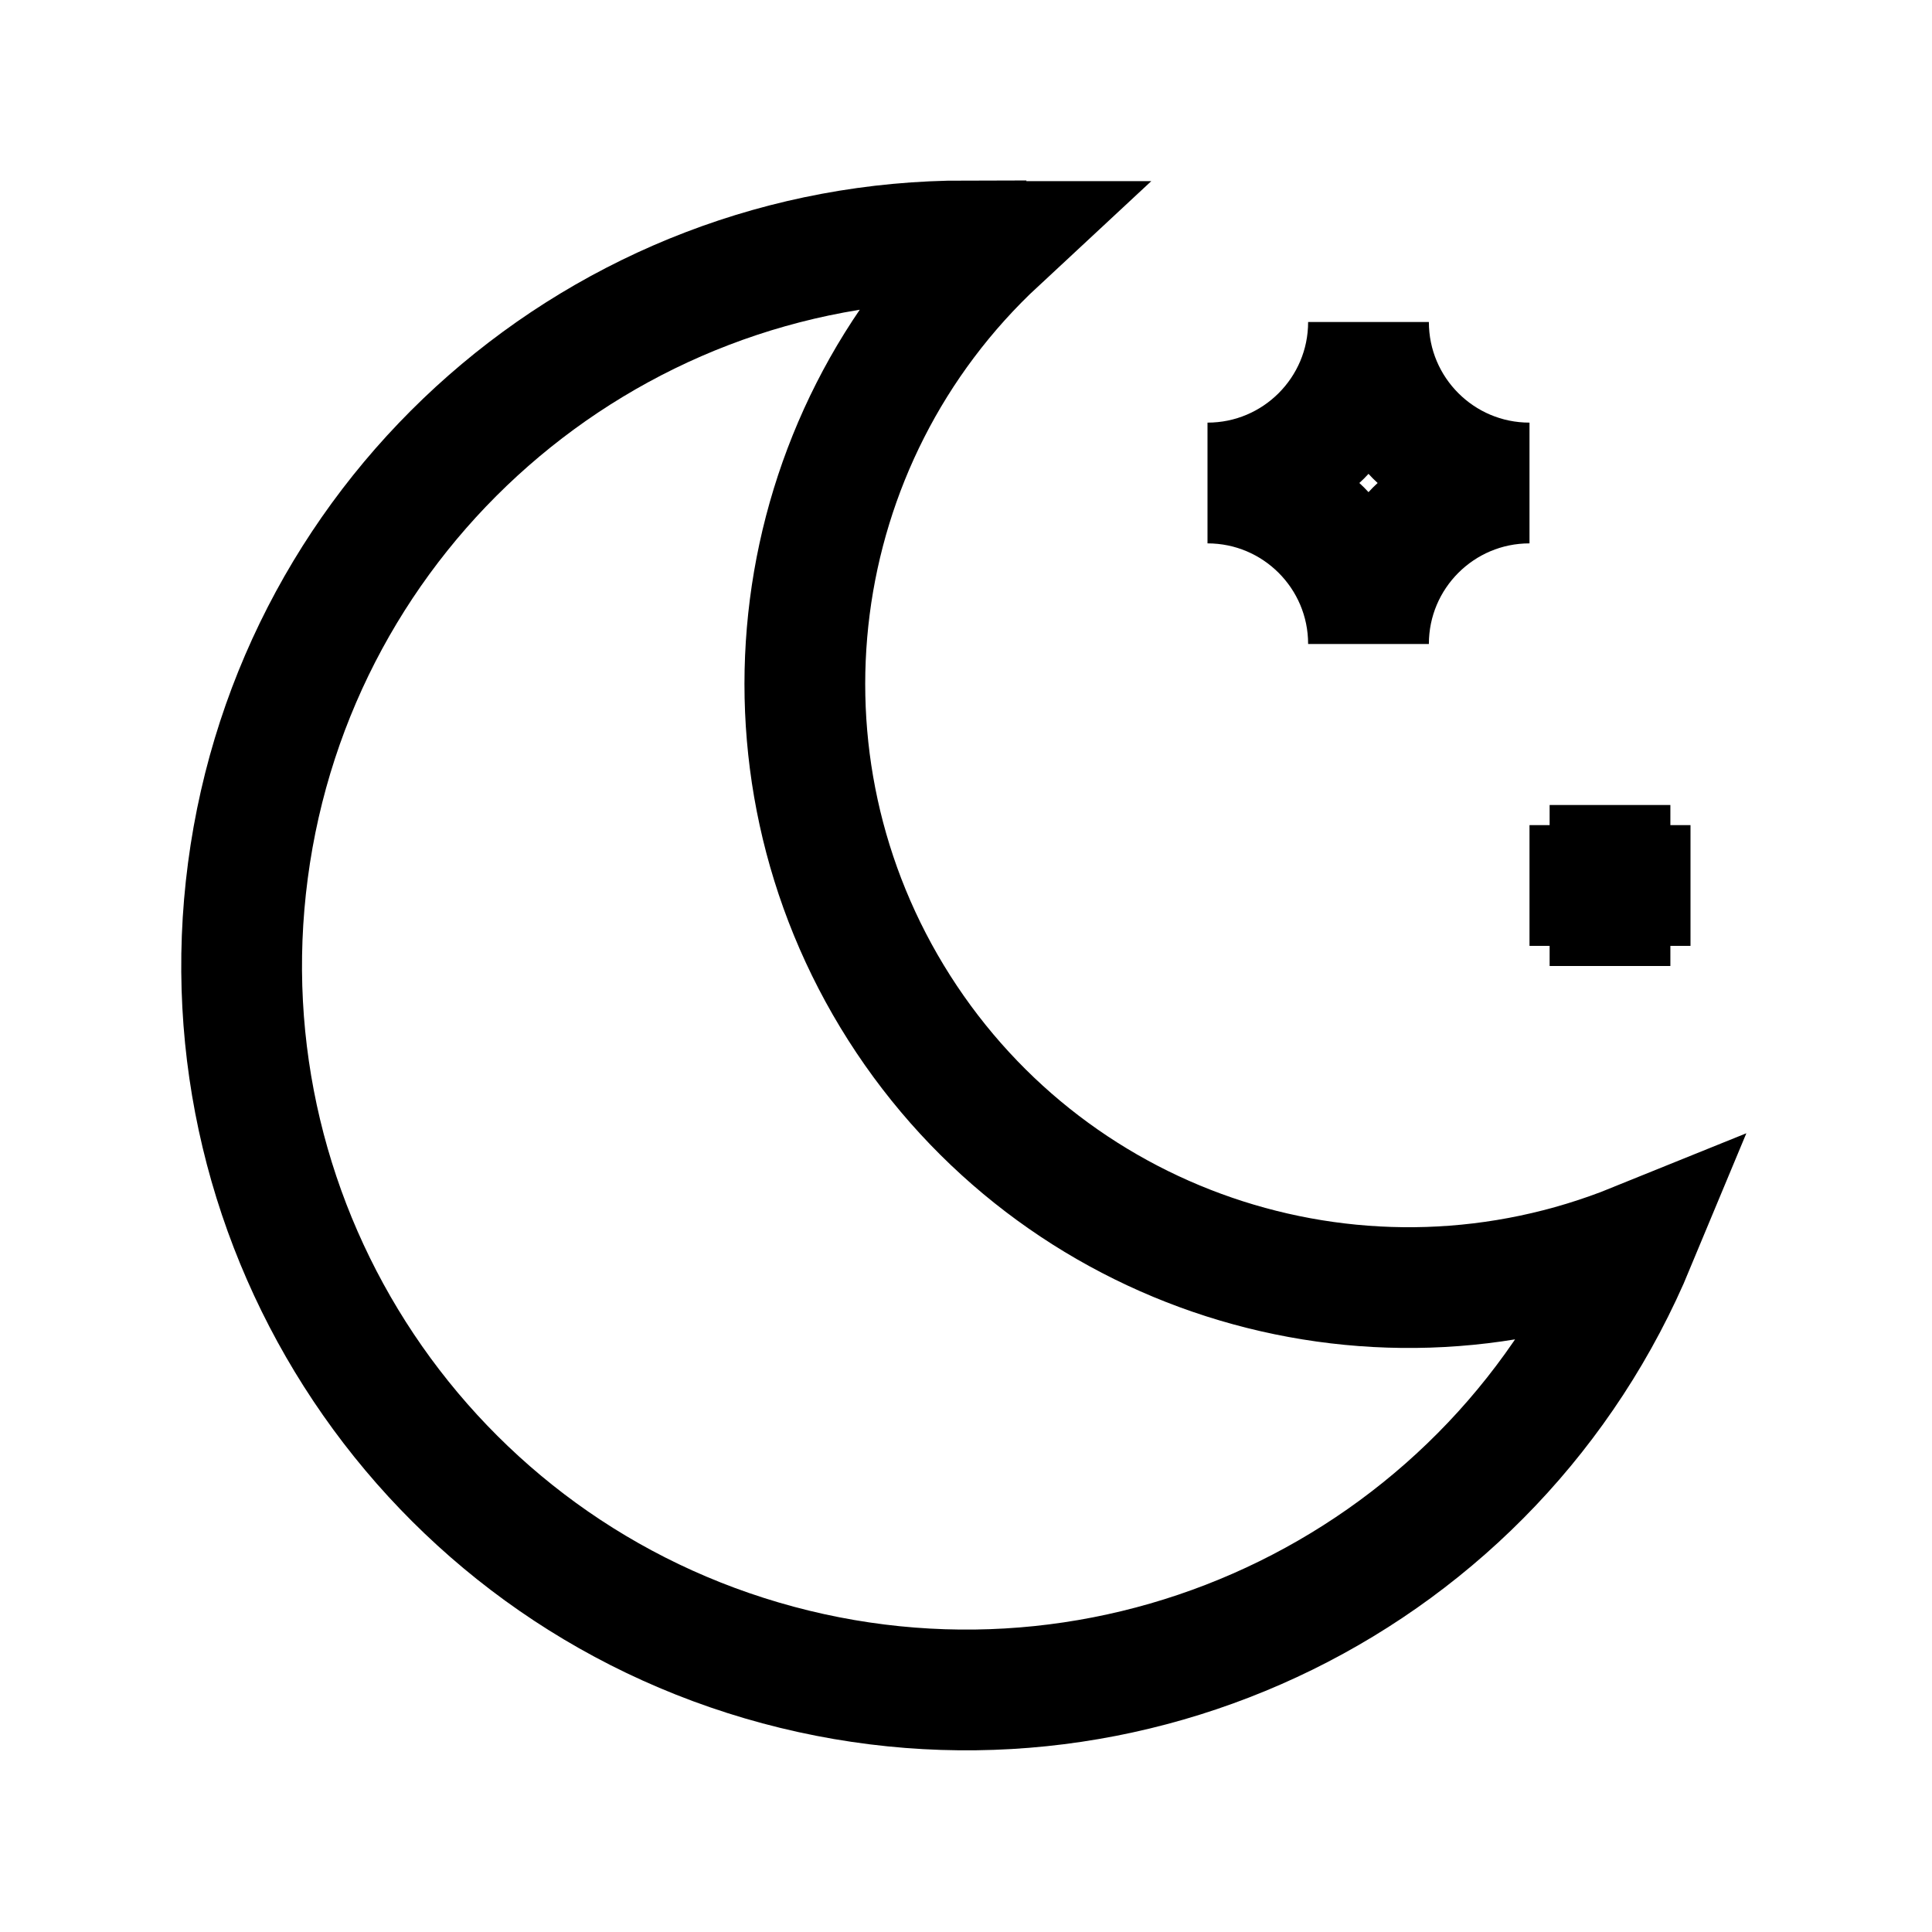
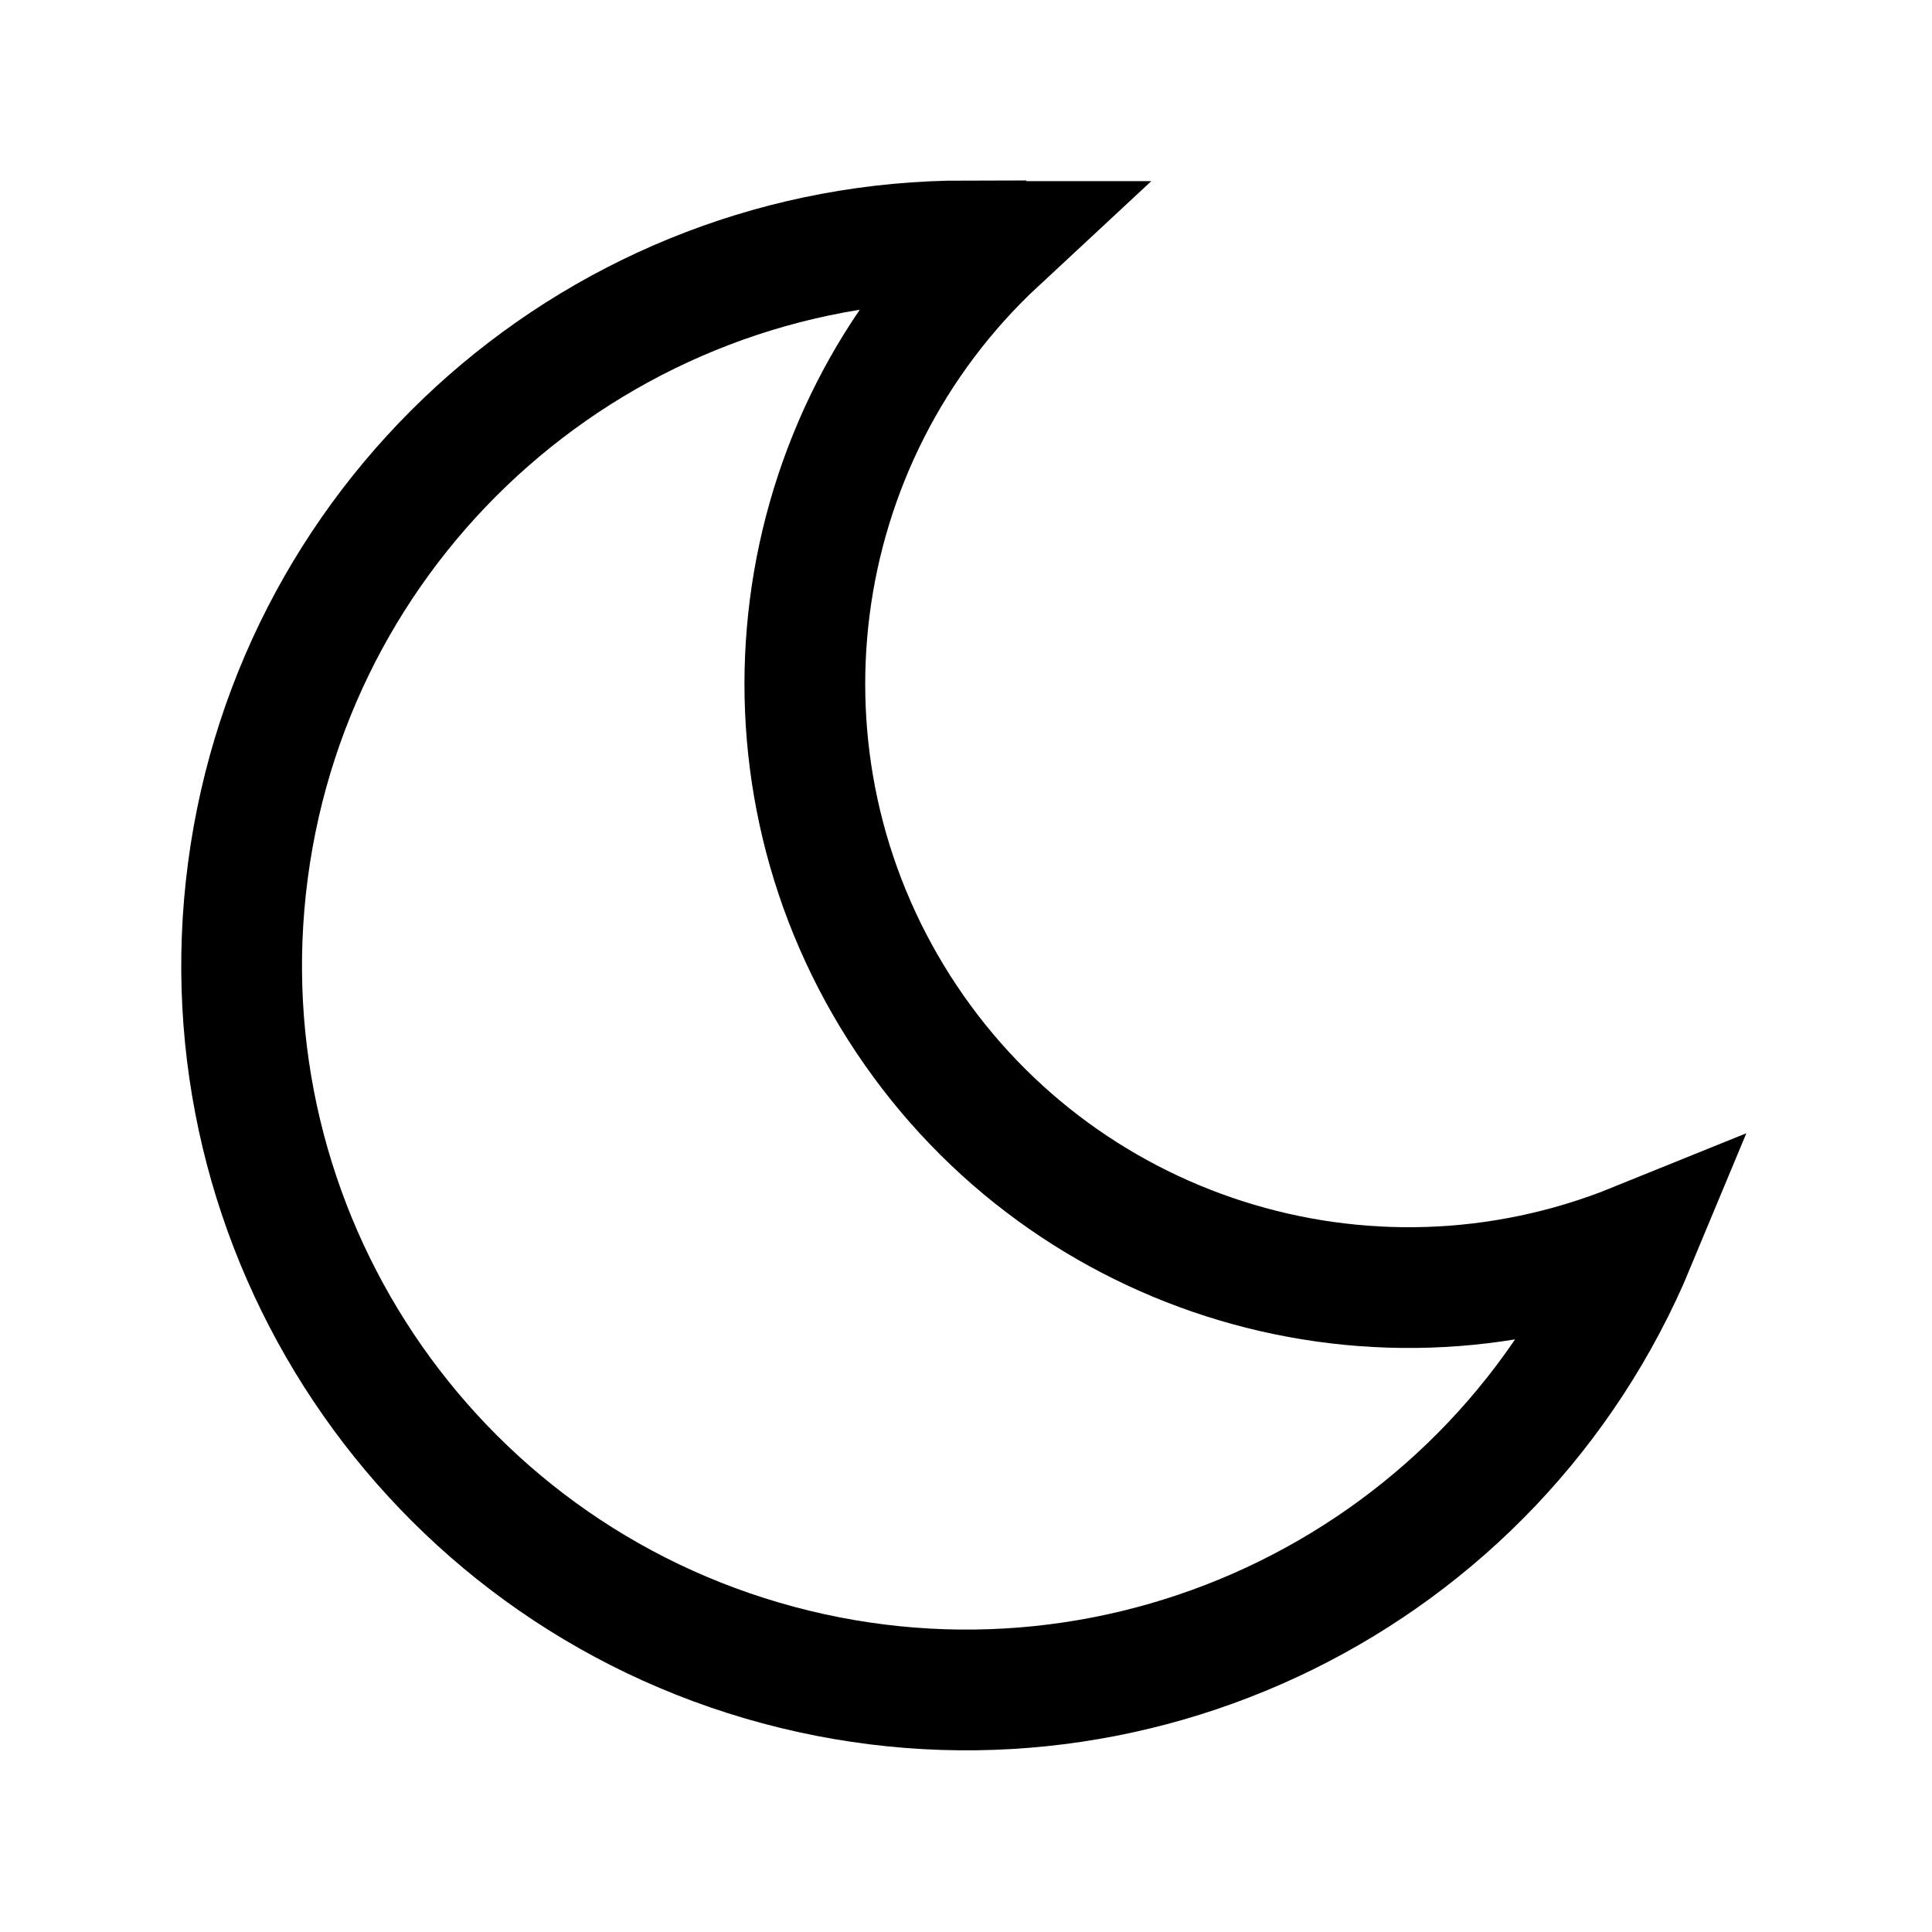
<svg xmlns="http://www.w3.org/2000/svg" id="moon-svg" class="absolute start-1/2 top-1/2 h-7 w-7 -translate-x-1/2 -translate-y-1/2 scale-0 opacity-0 transition-all dark:scale-100 dark:opacity-100" aria-hidden="true" focusable="false" stroke="currentColor" stroke-width="1.5" viewBox="0 0 24 24" fill="none">
  <path stroke="none" d="M0 0h24v24H0z" fill="none" />
  <path d="M12 3c.132 0 .263 0 .393 0a7.5 7.5 0 0 0 7.92 12.446a9 9 0 1 1 -8.313 -12.454z" />
-   <path d="M17 4a2 2 0 0 0 2 2a2 2 0 0 0 -2 2a2 2 0 0 0 -2 -2a2 2 0 0 0 2 -2" />
-   <path d="M19 11h2m-1 -1v2" />
</svg>
